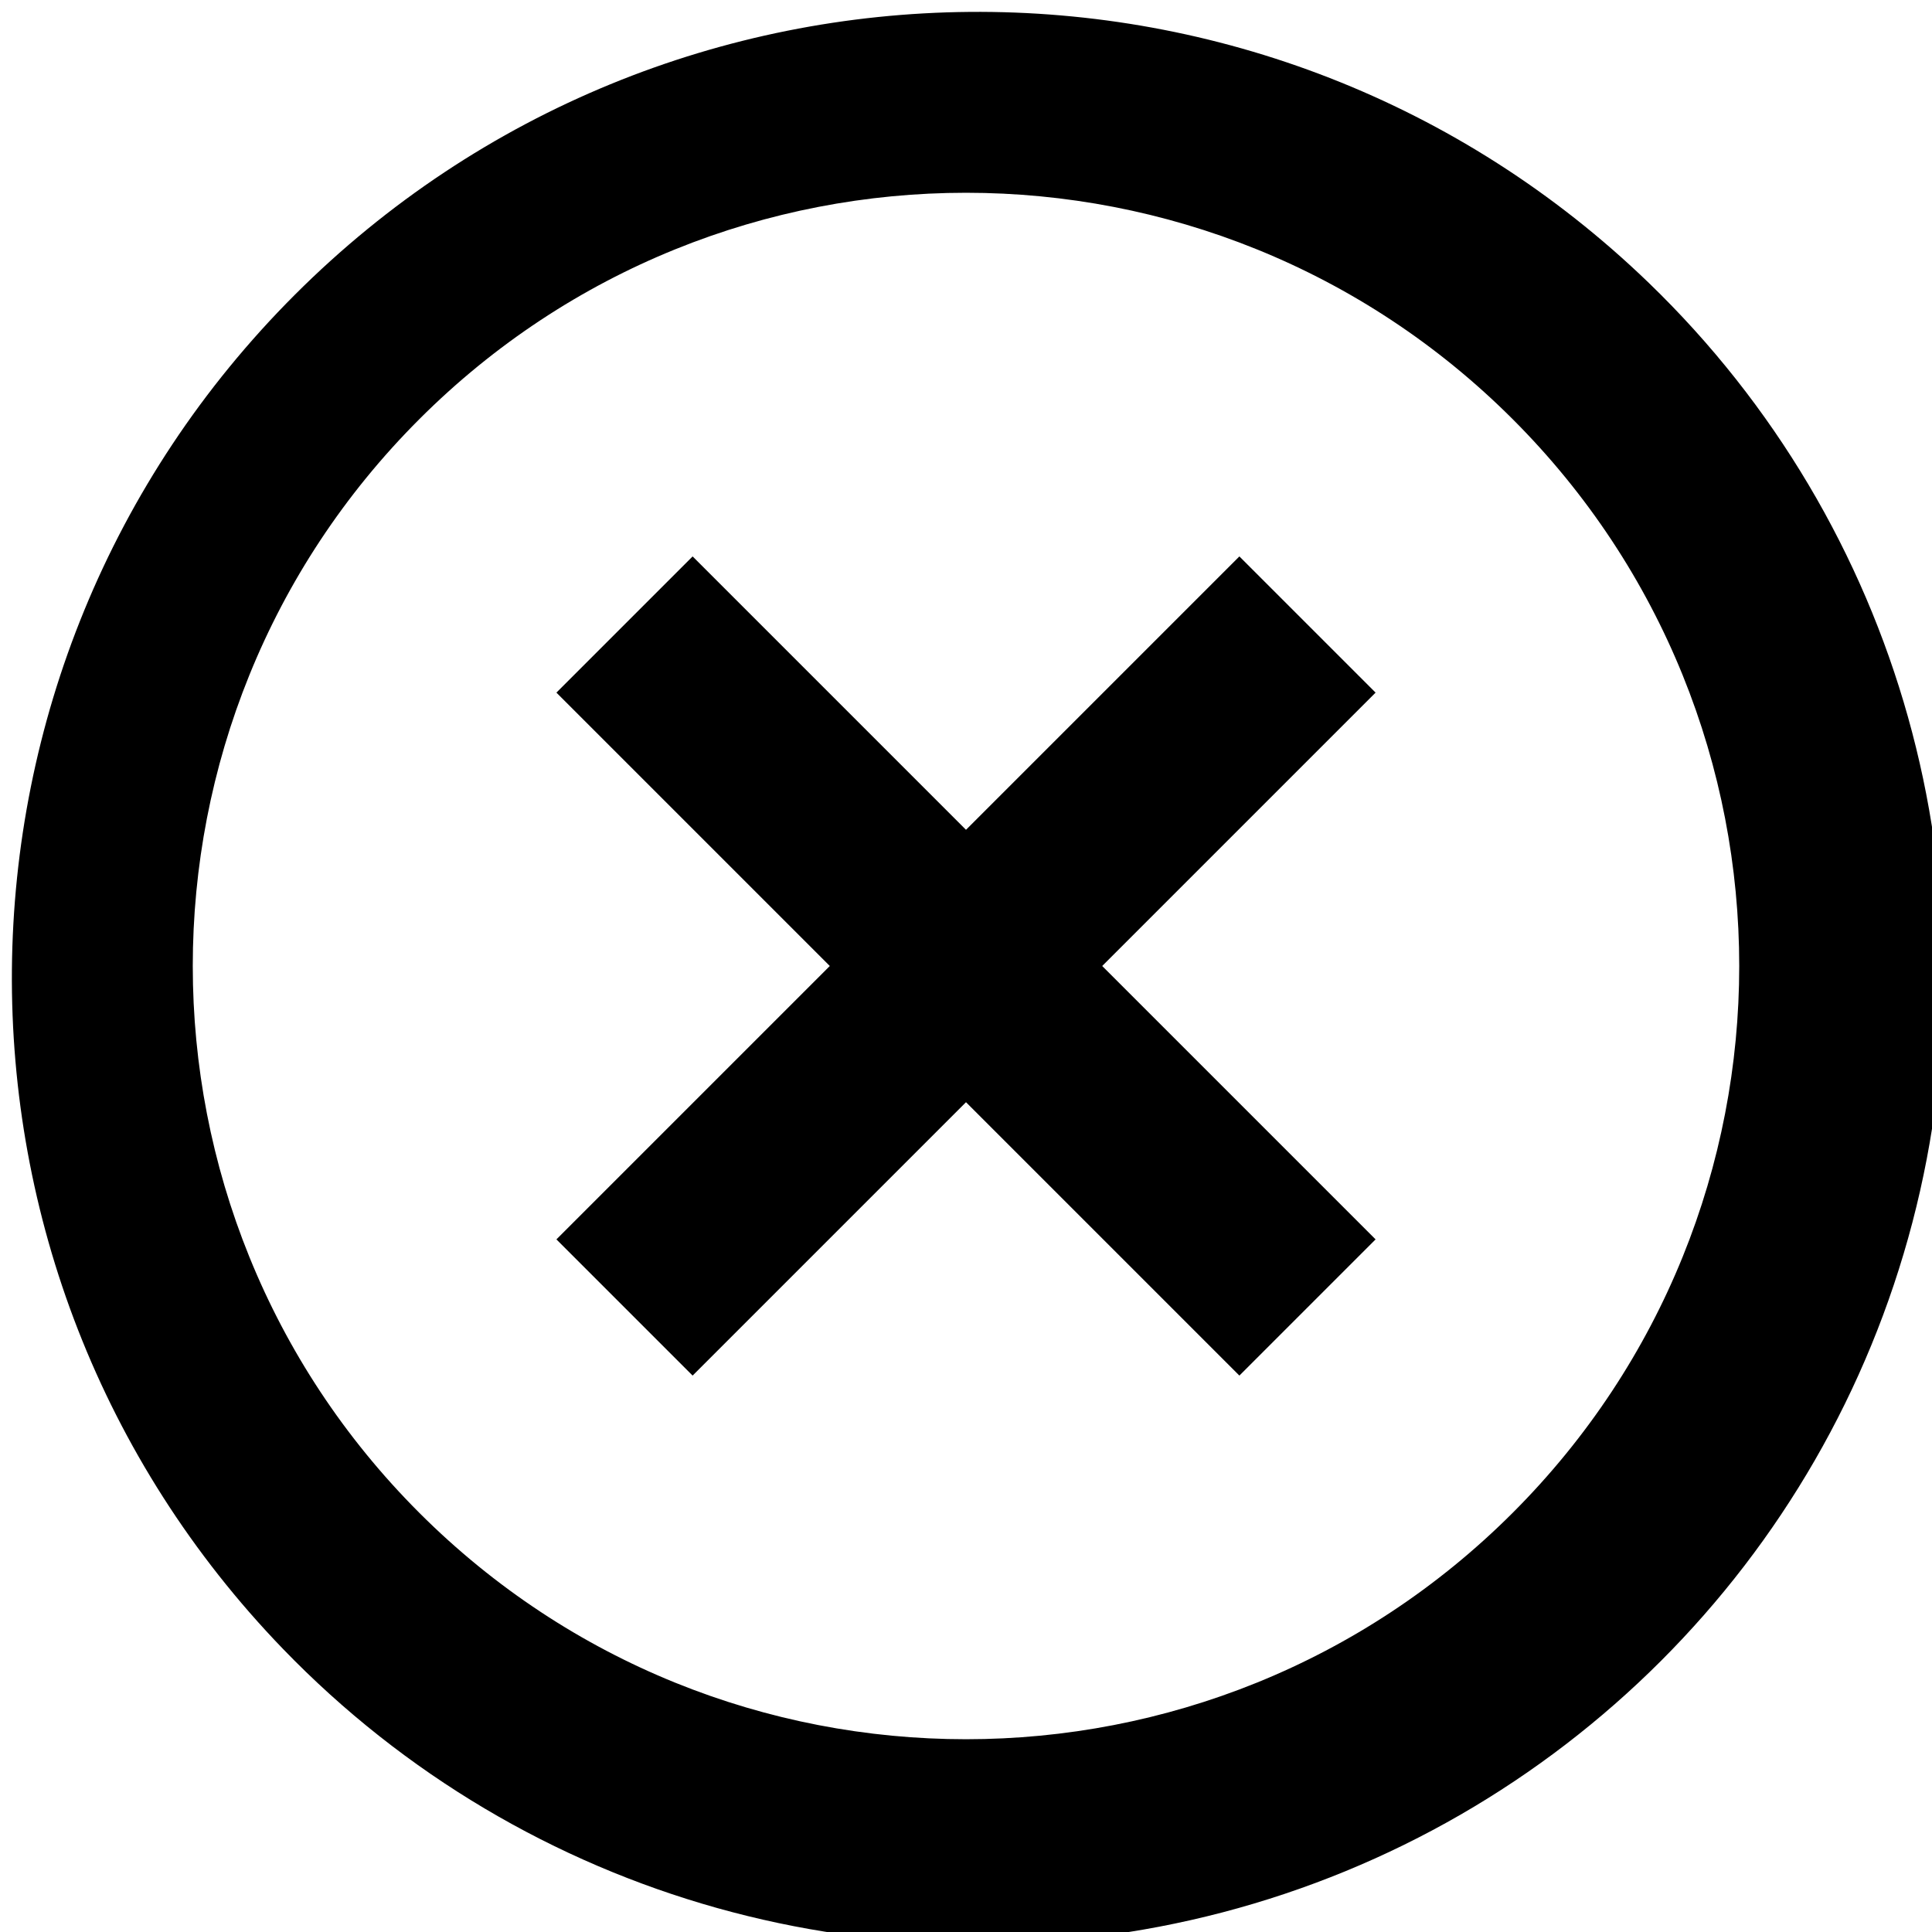
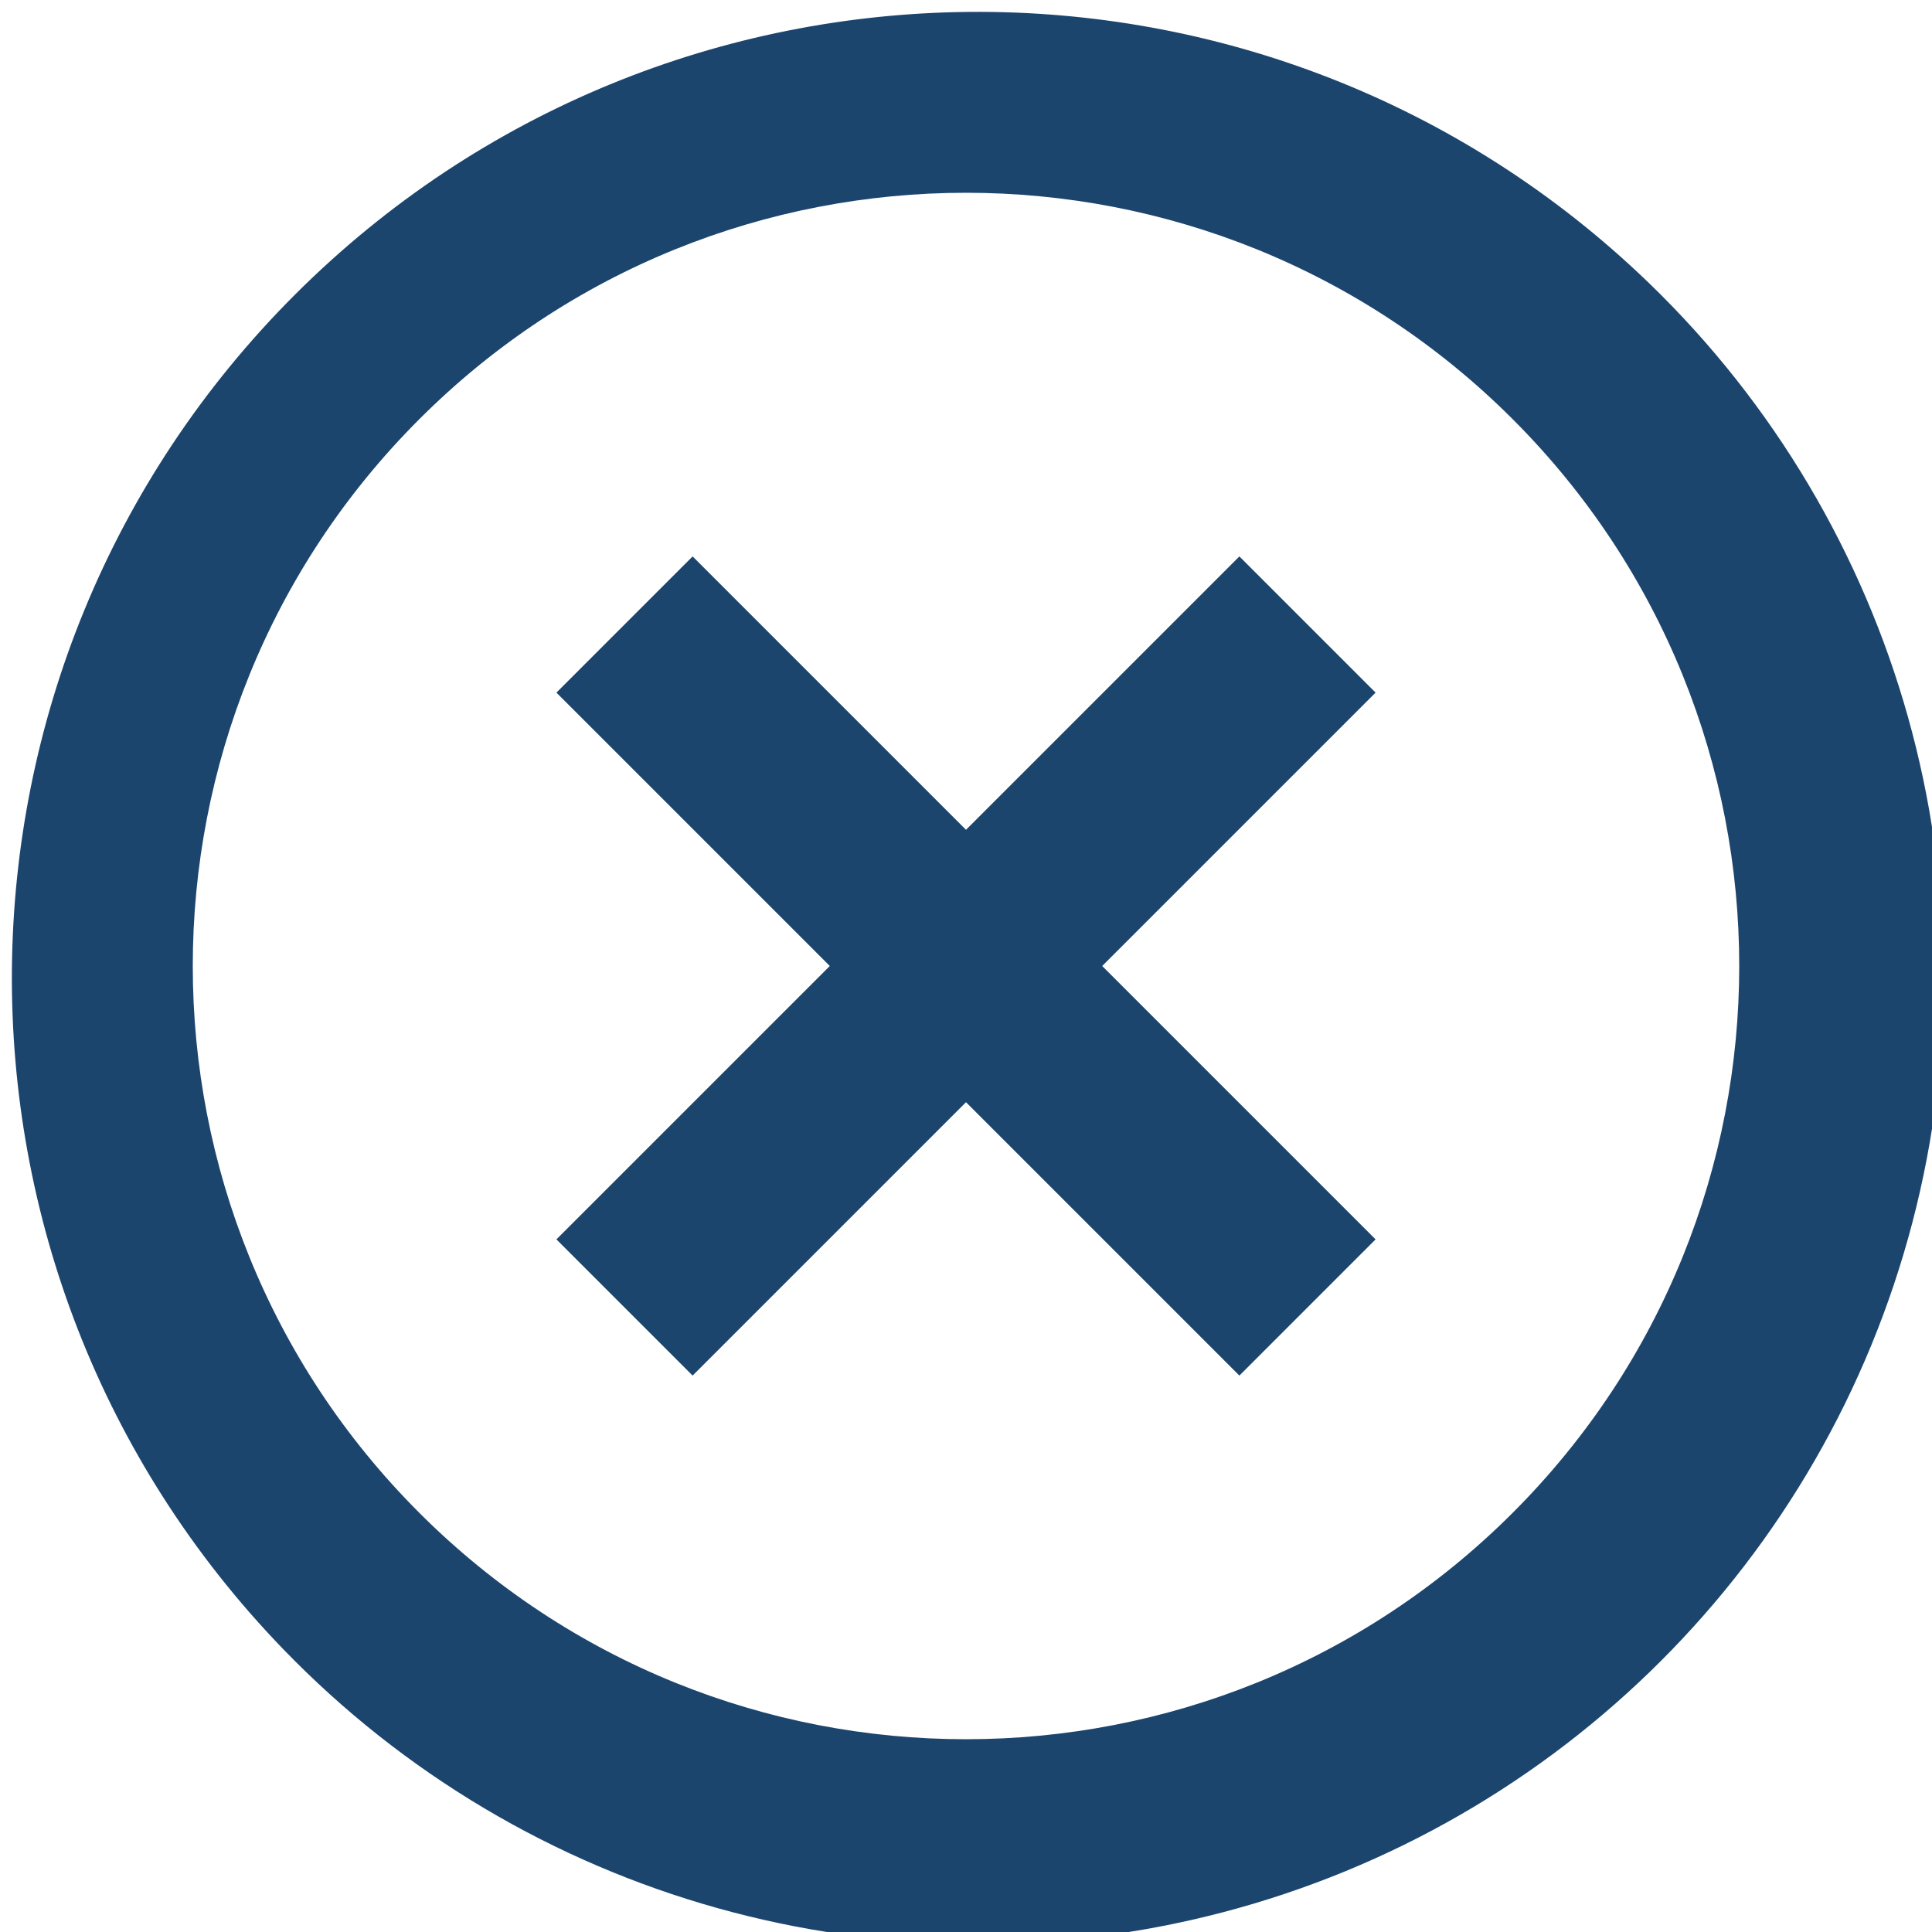
<svg xmlns="http://www.w3.org/2000/svg" width="20" height="20" viewBox="0 0 20 20">
-   <path fill="#000000" fill-rule="evenodd" d="M11.41 10l2.83-2.83-1.41-1.41L10 8.59 7.17 5.76 5.76 7.17 8.59 10l-2.83 2.83 1.41 1.41L10 11.41l2.83 2.83 1.41-1.41L11.41 10zm-8.48 7.07A10 10 0 1 0 17.07 2.93 10 10 0 0 0 2.93 17.07zm1.41-1.41A8 8 0 1 0 15.66 4.34 8 8 0 0 0 4.34 15.66z" />
+   <path fill="#1C456E" fill-rule="evenodd" d="M11.41 10l2.83-2.83-1.41-1.41L10 8.59 7.17 5.76 5.76 7.17 8.59 10l-2.83 2.83 1.41 1.41L10 11.41l2.83 2.83 1.41-1.41L11.41 10zm-8.48 7.07A10 10 0 1 0 17.07 2.93 10 10 0 0 0 2.93 17.07zm1.41-1.41A8 8 0 1 0 15.66 4.34 8 8 0 0 0 4.34 15.66z" />
</svg>
